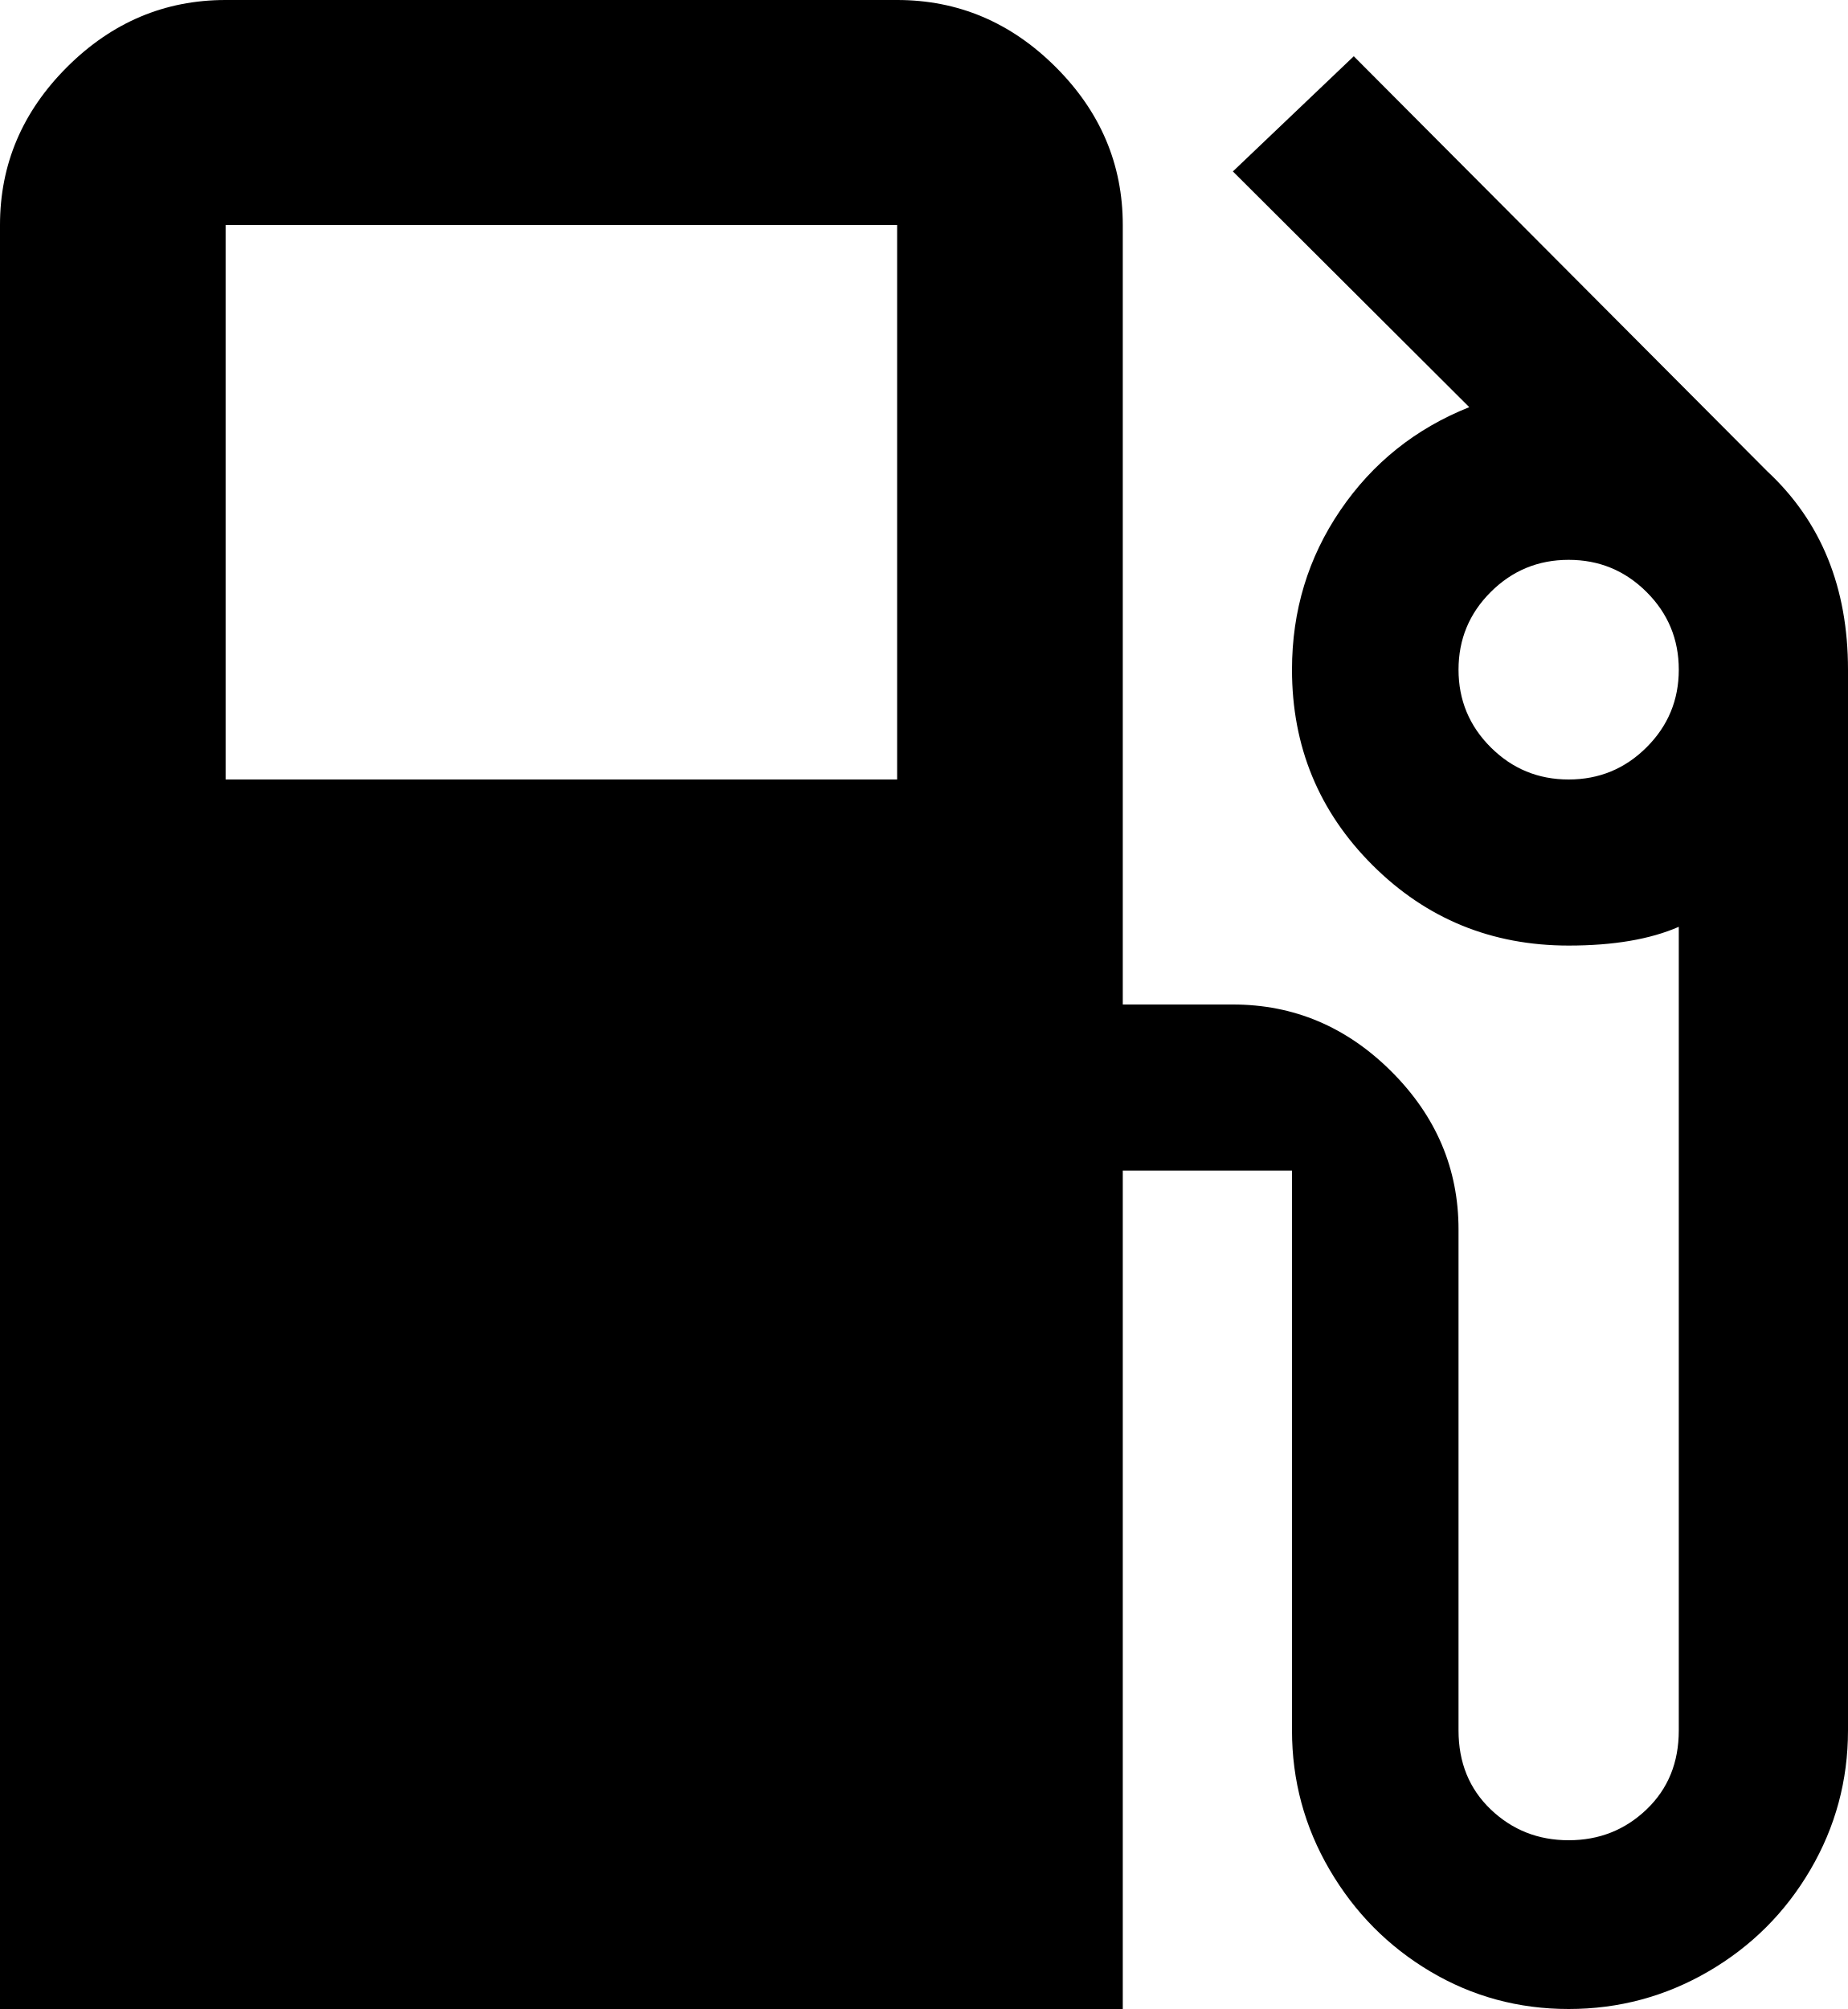
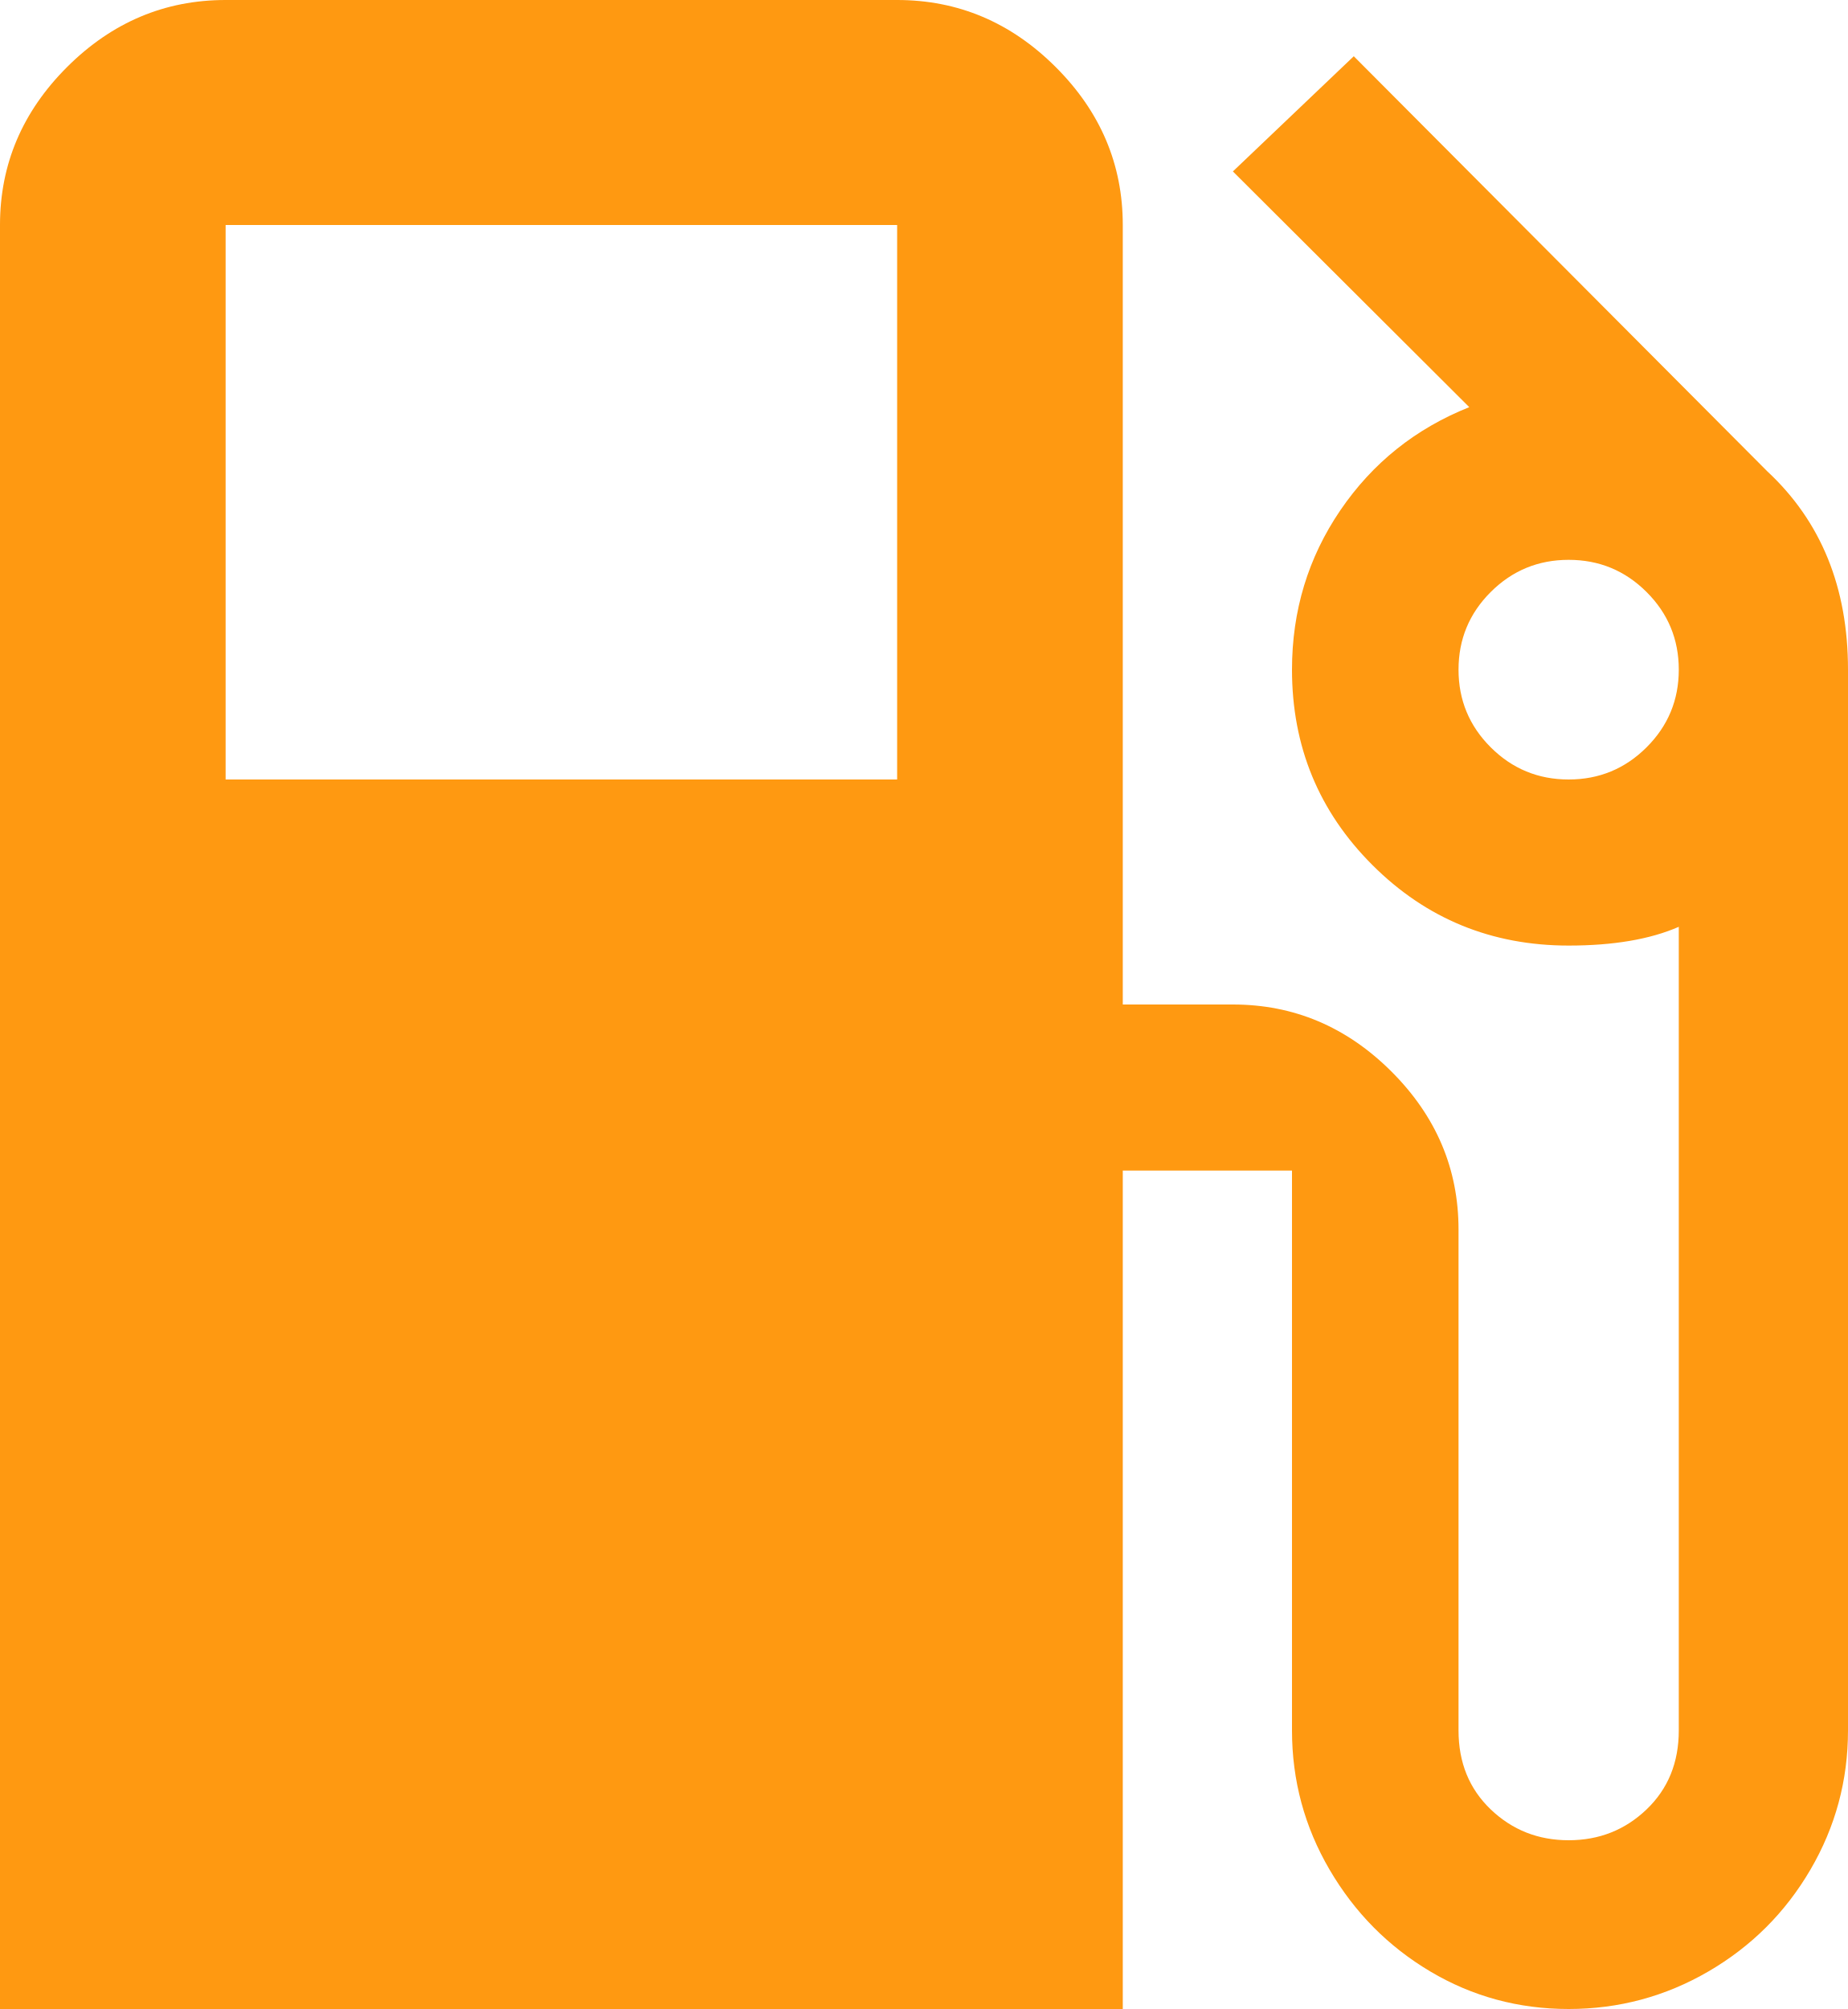
<svg xmlns="http://www.w3.org/2000/svg" width="69px" height="75px" viewBox="0 0 69 75" version="1.1">
  <g id="Page-1" stroke="none" stroke-width="1" fill="none" fill-rule="evenodd">
-     <g id="Artboard-Copy" transform="translate(-15, -15)" fill="#000000" fill-rule="nonzero">
+     <g id="Artboard-Copy" transform="translate(-15, -15)" fill="#f91" fill-rule="nonzero">
      <path d="M73.57,44.1 C74.706,44.1 75.676,43.7 76.478,42.9 C77.281,42.1 77.682,41.133 77.682,40 C77.682,38.867 77.281,37.9 76.478,37.1 C75.676,36.3 74.706,35.9 73.57,35.9 C72.433,35.9 71.464,36.3 70.661,37.1 C69.859,37.9 69.458,38.867 69.458,40 C69.458,41.133 69.859,42.1 70.661,42.9 C71.464,43.7 72.433,44.1 73.57,44.1 Z M48.497,44.1 L48.497,23.4 L23.424,23.4 L23.424,44.1 L48.497,44.1 Z M80.991,32.6 C82.997,34.467 84,36.933 84,40 L84,79.6 C84,81.467 83.532,83.2 82.596,84.8 C81.66,86.4 80.39,87.667 78.785,88.6 C77.18,89.533 75.442,90 73.57,90 C71.698,90 69.976,89.533 68.405,88.6 C66.834,87.667 65.58,86.4 64.644,84.8 C63.708,83.2 63.24,81.467 63.24,79.6 L63.24,58.7 L56.922,58.7 L56.922,90 L15,90 L15,23.4 C15,21.133 15.836,19.167 17.507,17.5 C19.179,15.833 21.151,15 23.424,15 L48.497,15 C50.77,15 52.743,15.833 54.414,17.5 C56.086,19.167 56.922,21.133 56.922,23.4 L56.922,52.5 L61.033,52.5 C63.307,52.5 65.279,53.333 66.951,55 C68.622,56.667 69.458,58.633 69.458,60.9 L69.458,79.6 C69.458,80.8 69.859,81.783 70.661,82.55 C71.464,83.317 72.433,83.7 73.57,83.7 C74.706,83.7 75.676,83.317 76.478,82.55 C77.281,81.783 77.682,80.8 77.682,79.6 L77.682,49.6 C76.612,50.067 75.241,50.3 73.57,50.3 C70.695,50.3 68.254,49.3 66.249,47.3 C64.243,45.3 63.24,42.867 63.24,40 C63.24,37.8 63.842,35.817 65.045,34.05 C66.249,32.283 67.853,31 69.859,30.2 L61.033,21.4 L65.547,17.1 L80.991,32.6 Z" id="gas" />
    </g>
  </g>
</svg>
